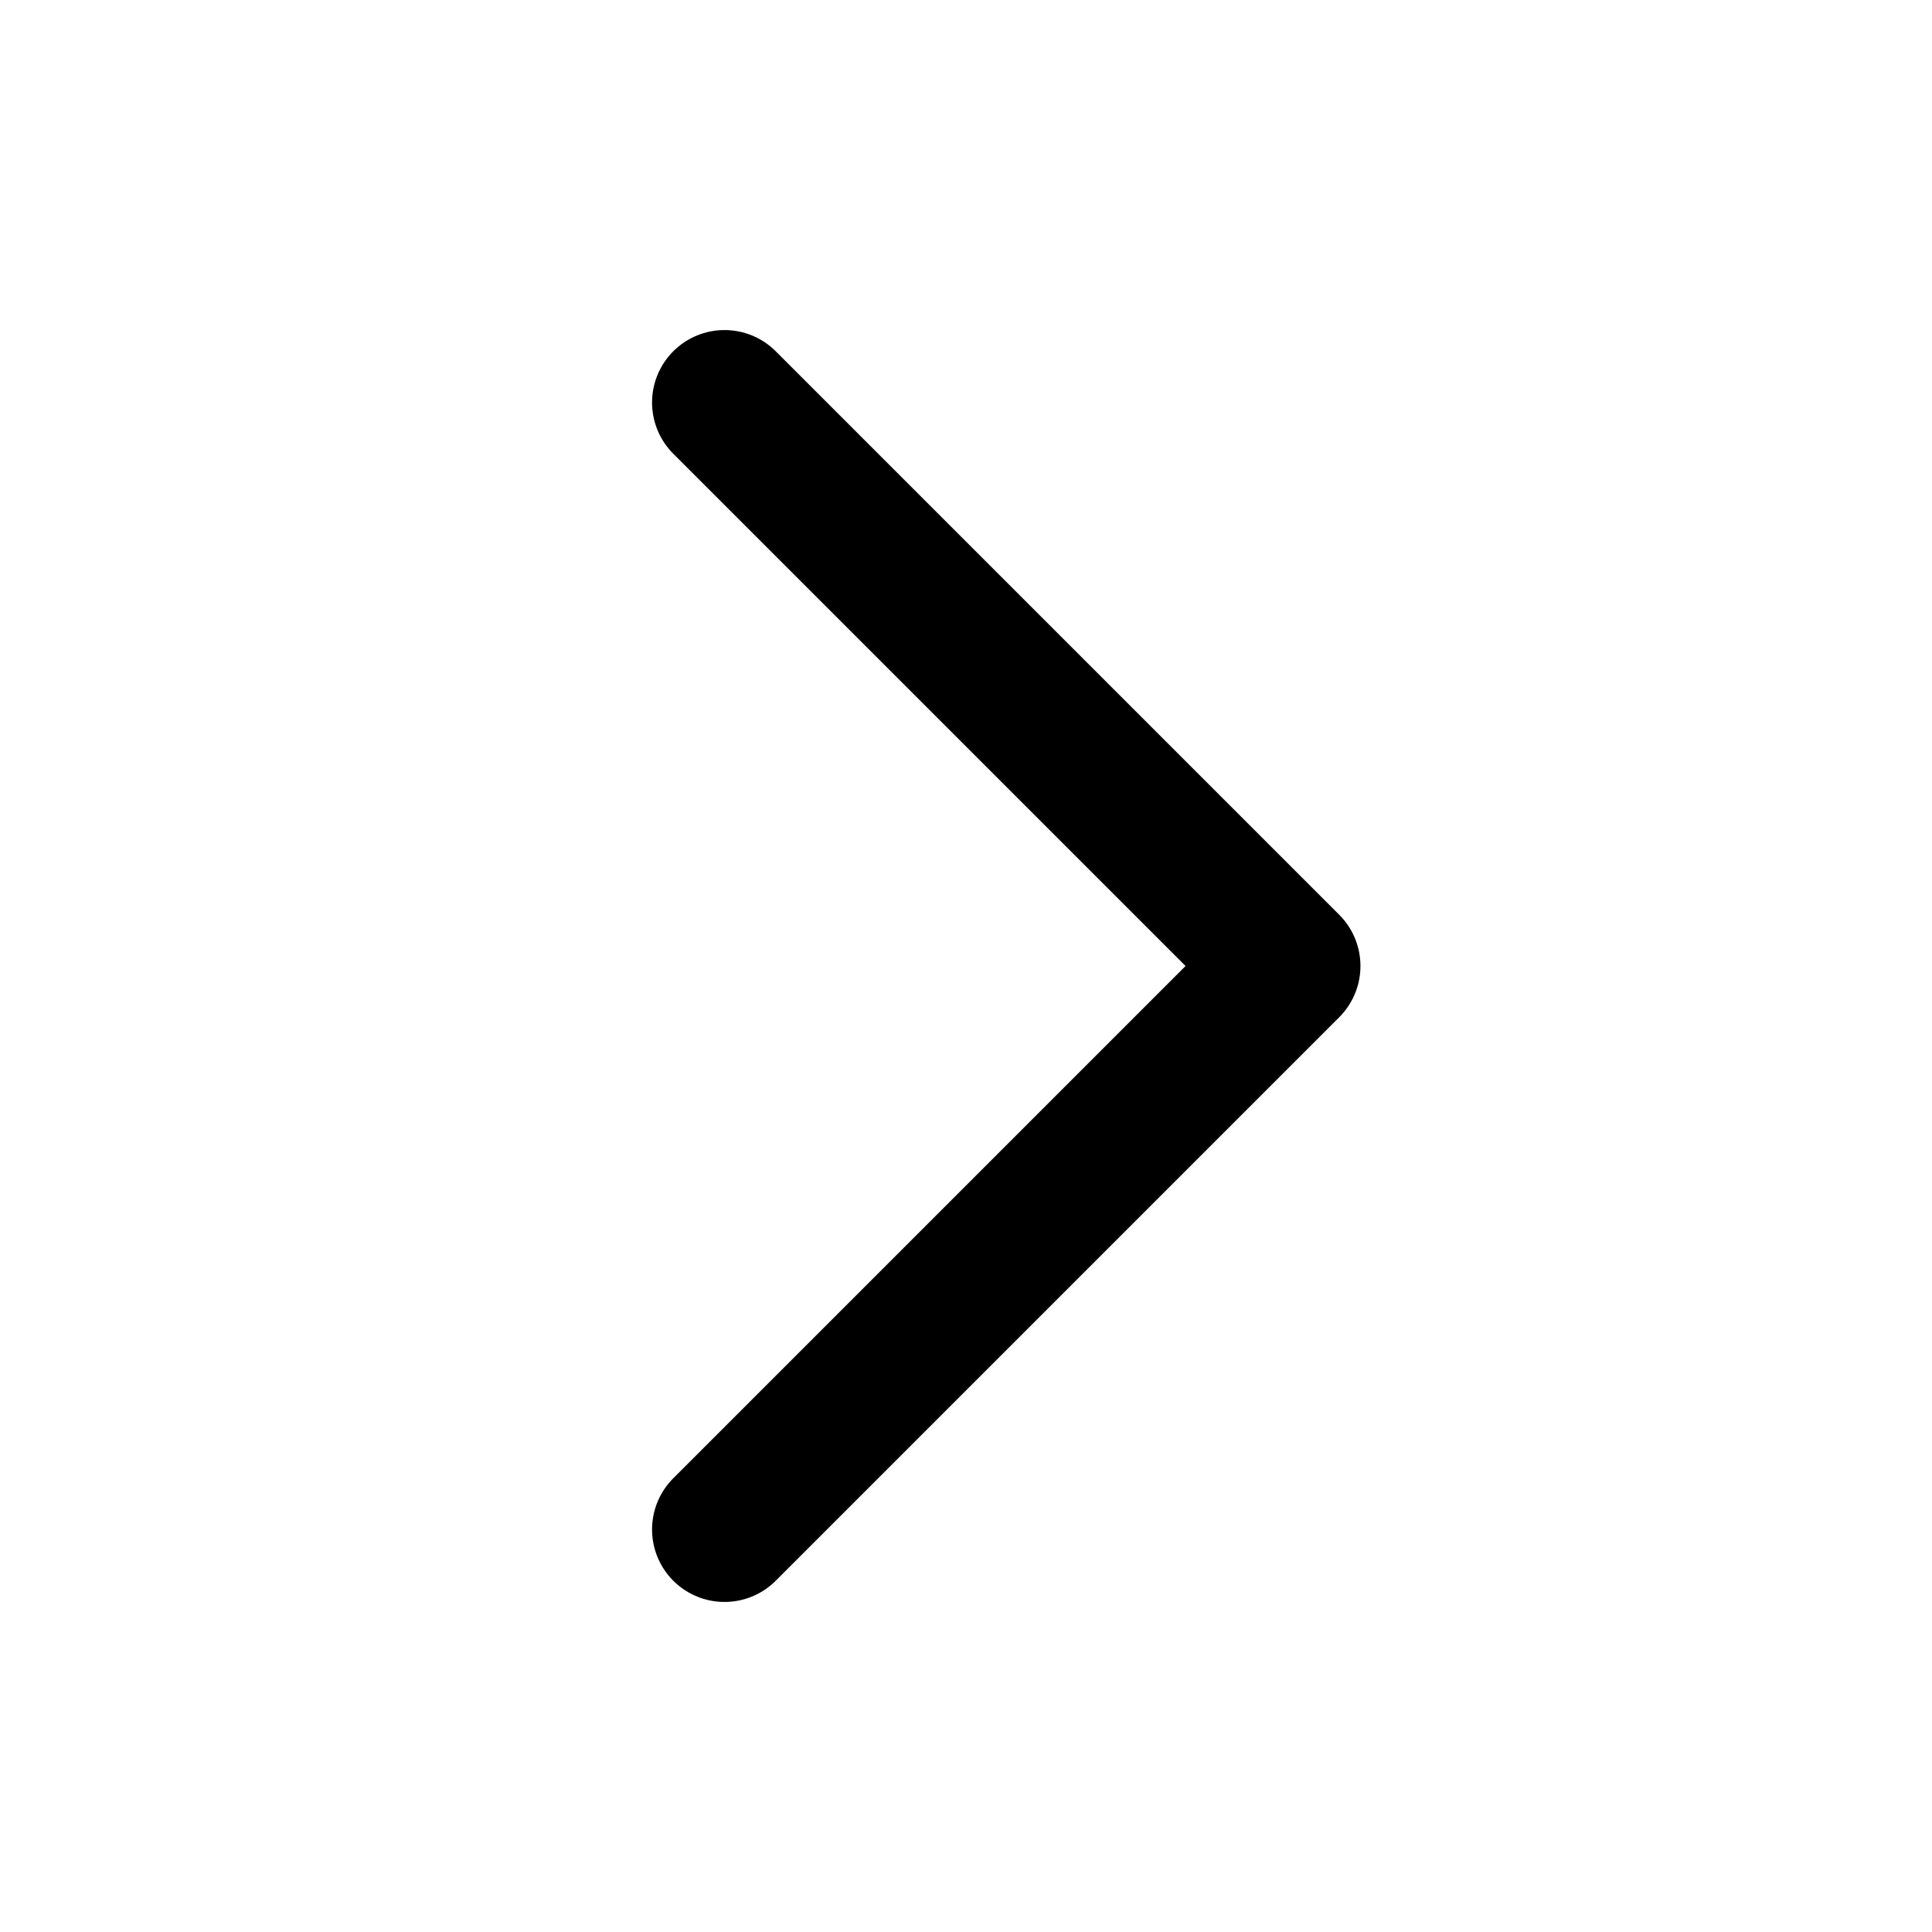
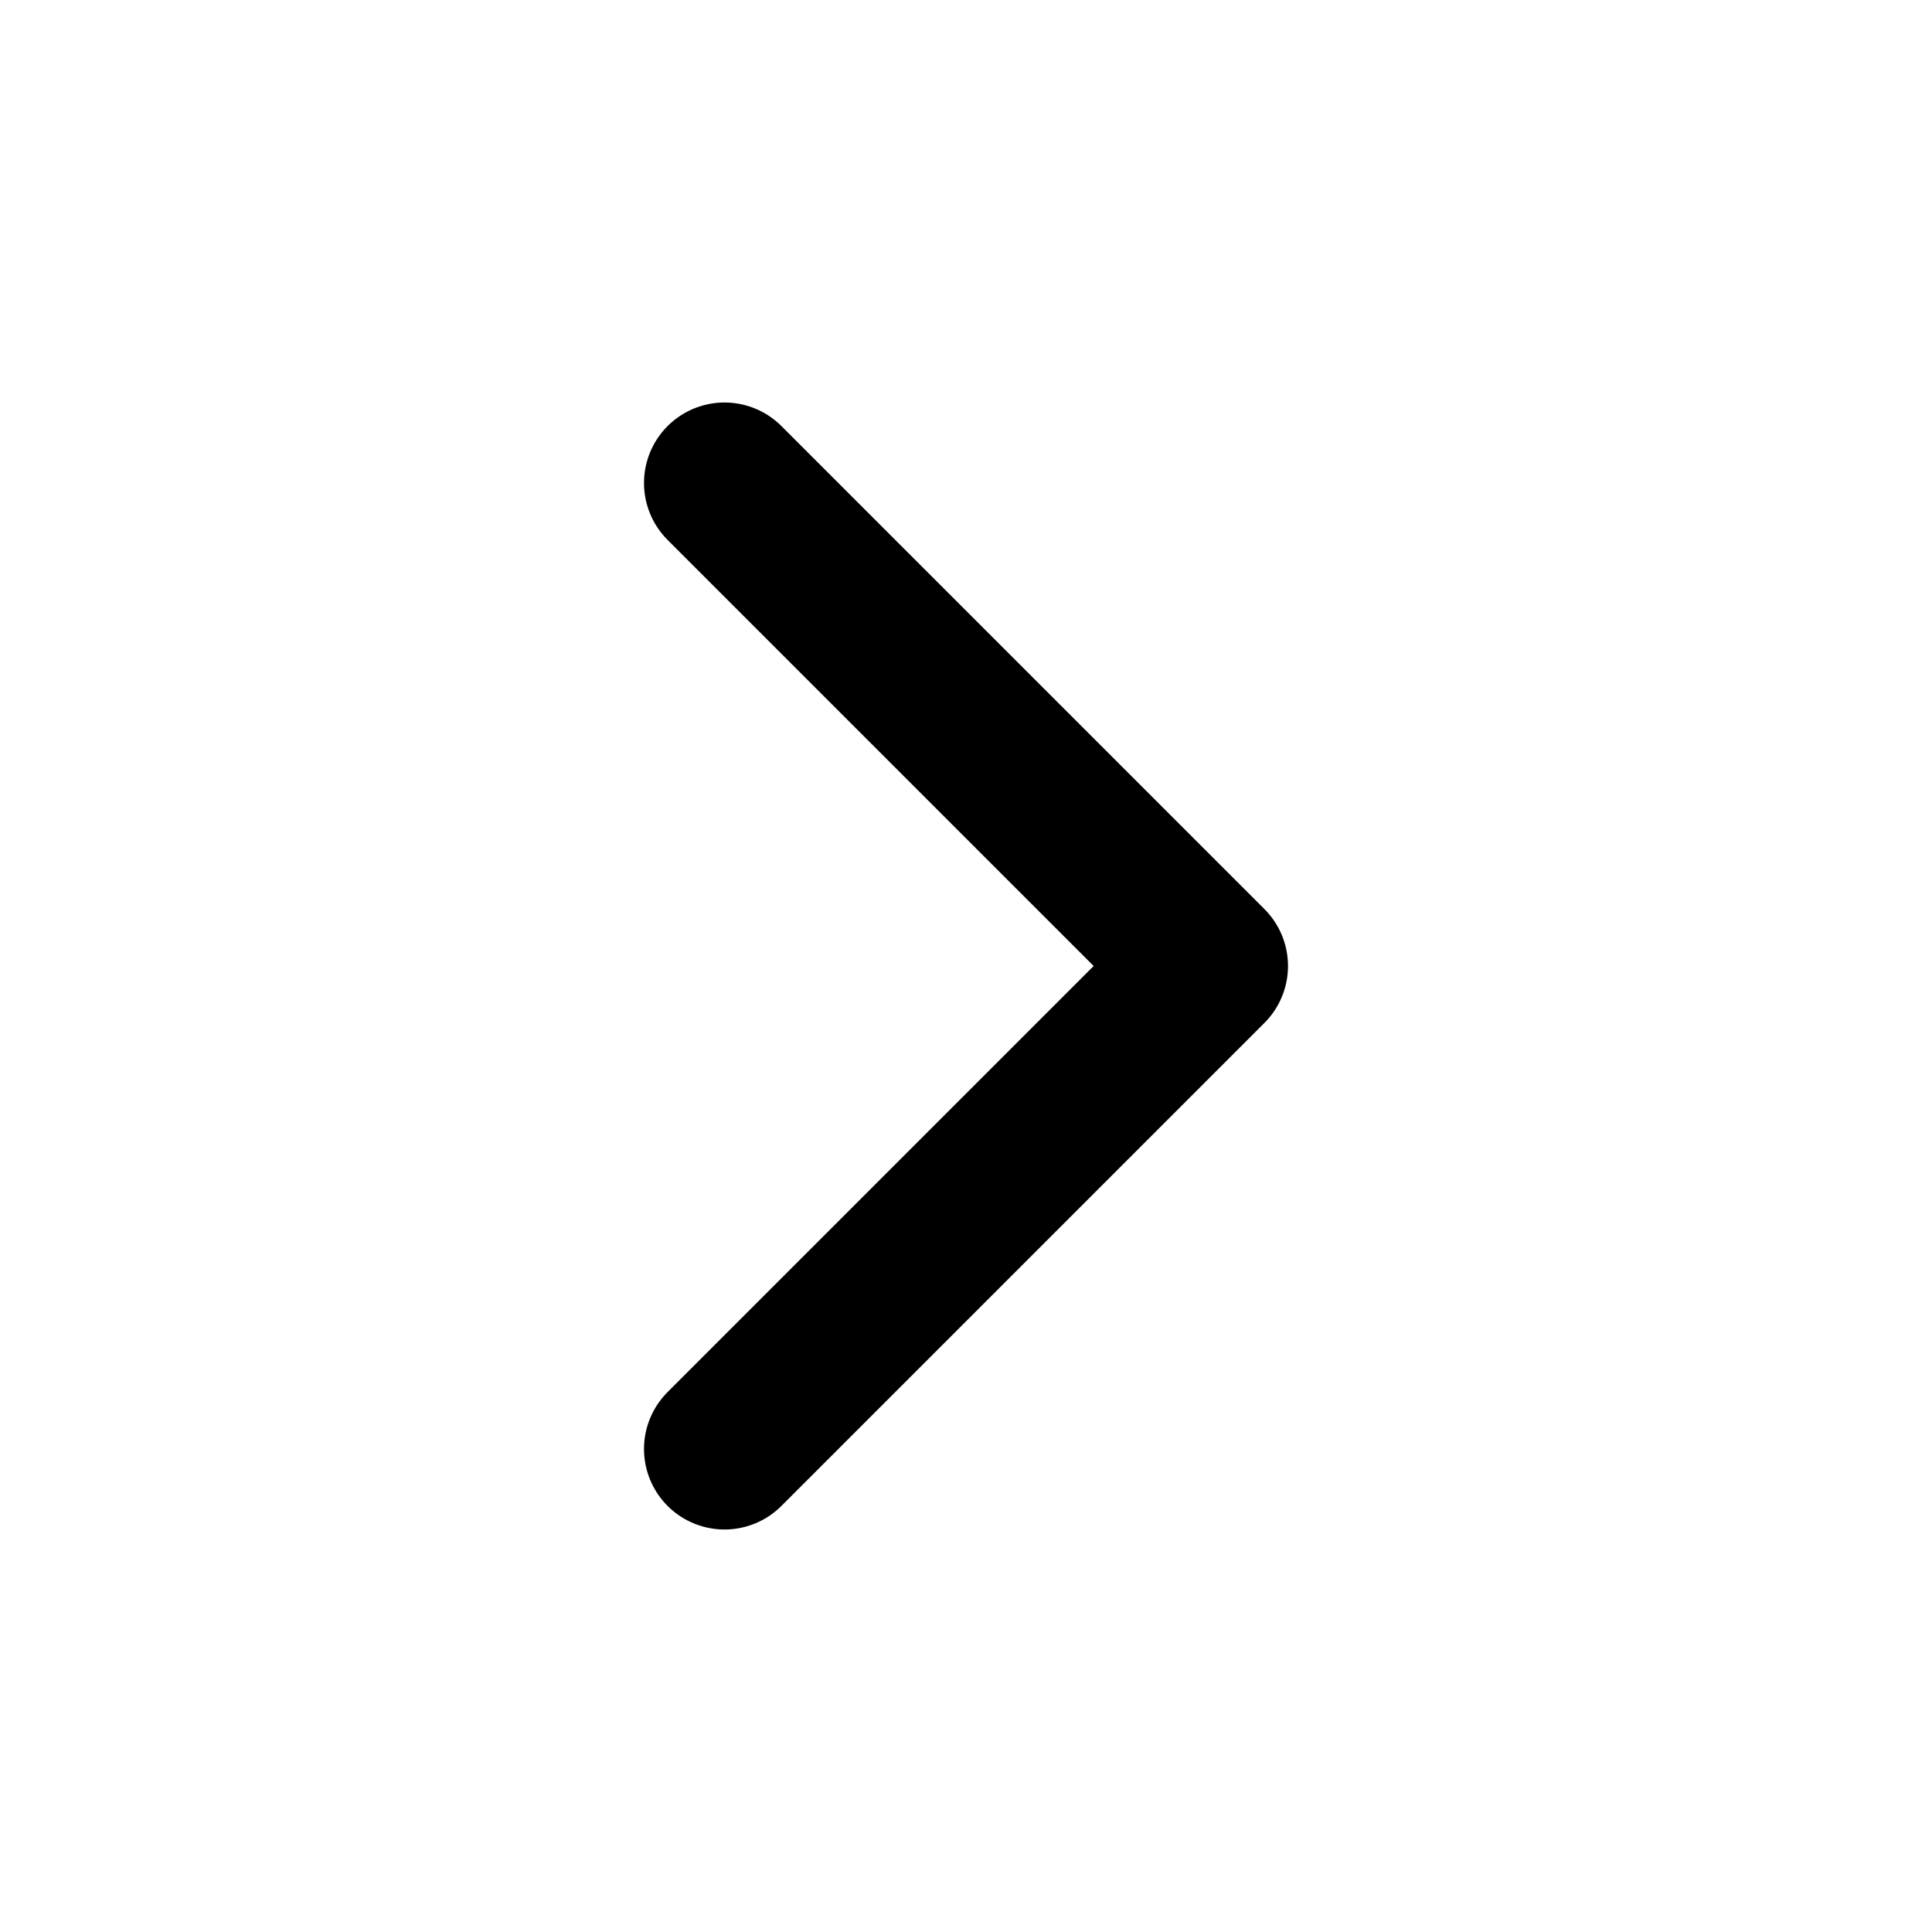
- <svg xmlns="http://www.w3.org/2000/svg" viewBox="0 0 24 24">
-   <g fill="none" stroke="#000" stroke-width="1.8" stroke-linecap="round" stroke-linejoin="round">
-     <path d="M9 5l7 7-7 7" />
-   </g>
+ <svg xmlns="http://www.w3.org/2000/svg" width="24" height="24" viewBox="0 0 24 24" fill="none" stroke="#000" stroke-width="2" stroke-linecap="round" stroke-linejoin="round">
+   <path d="m9 18 6-6-6-6" />
</svg>
